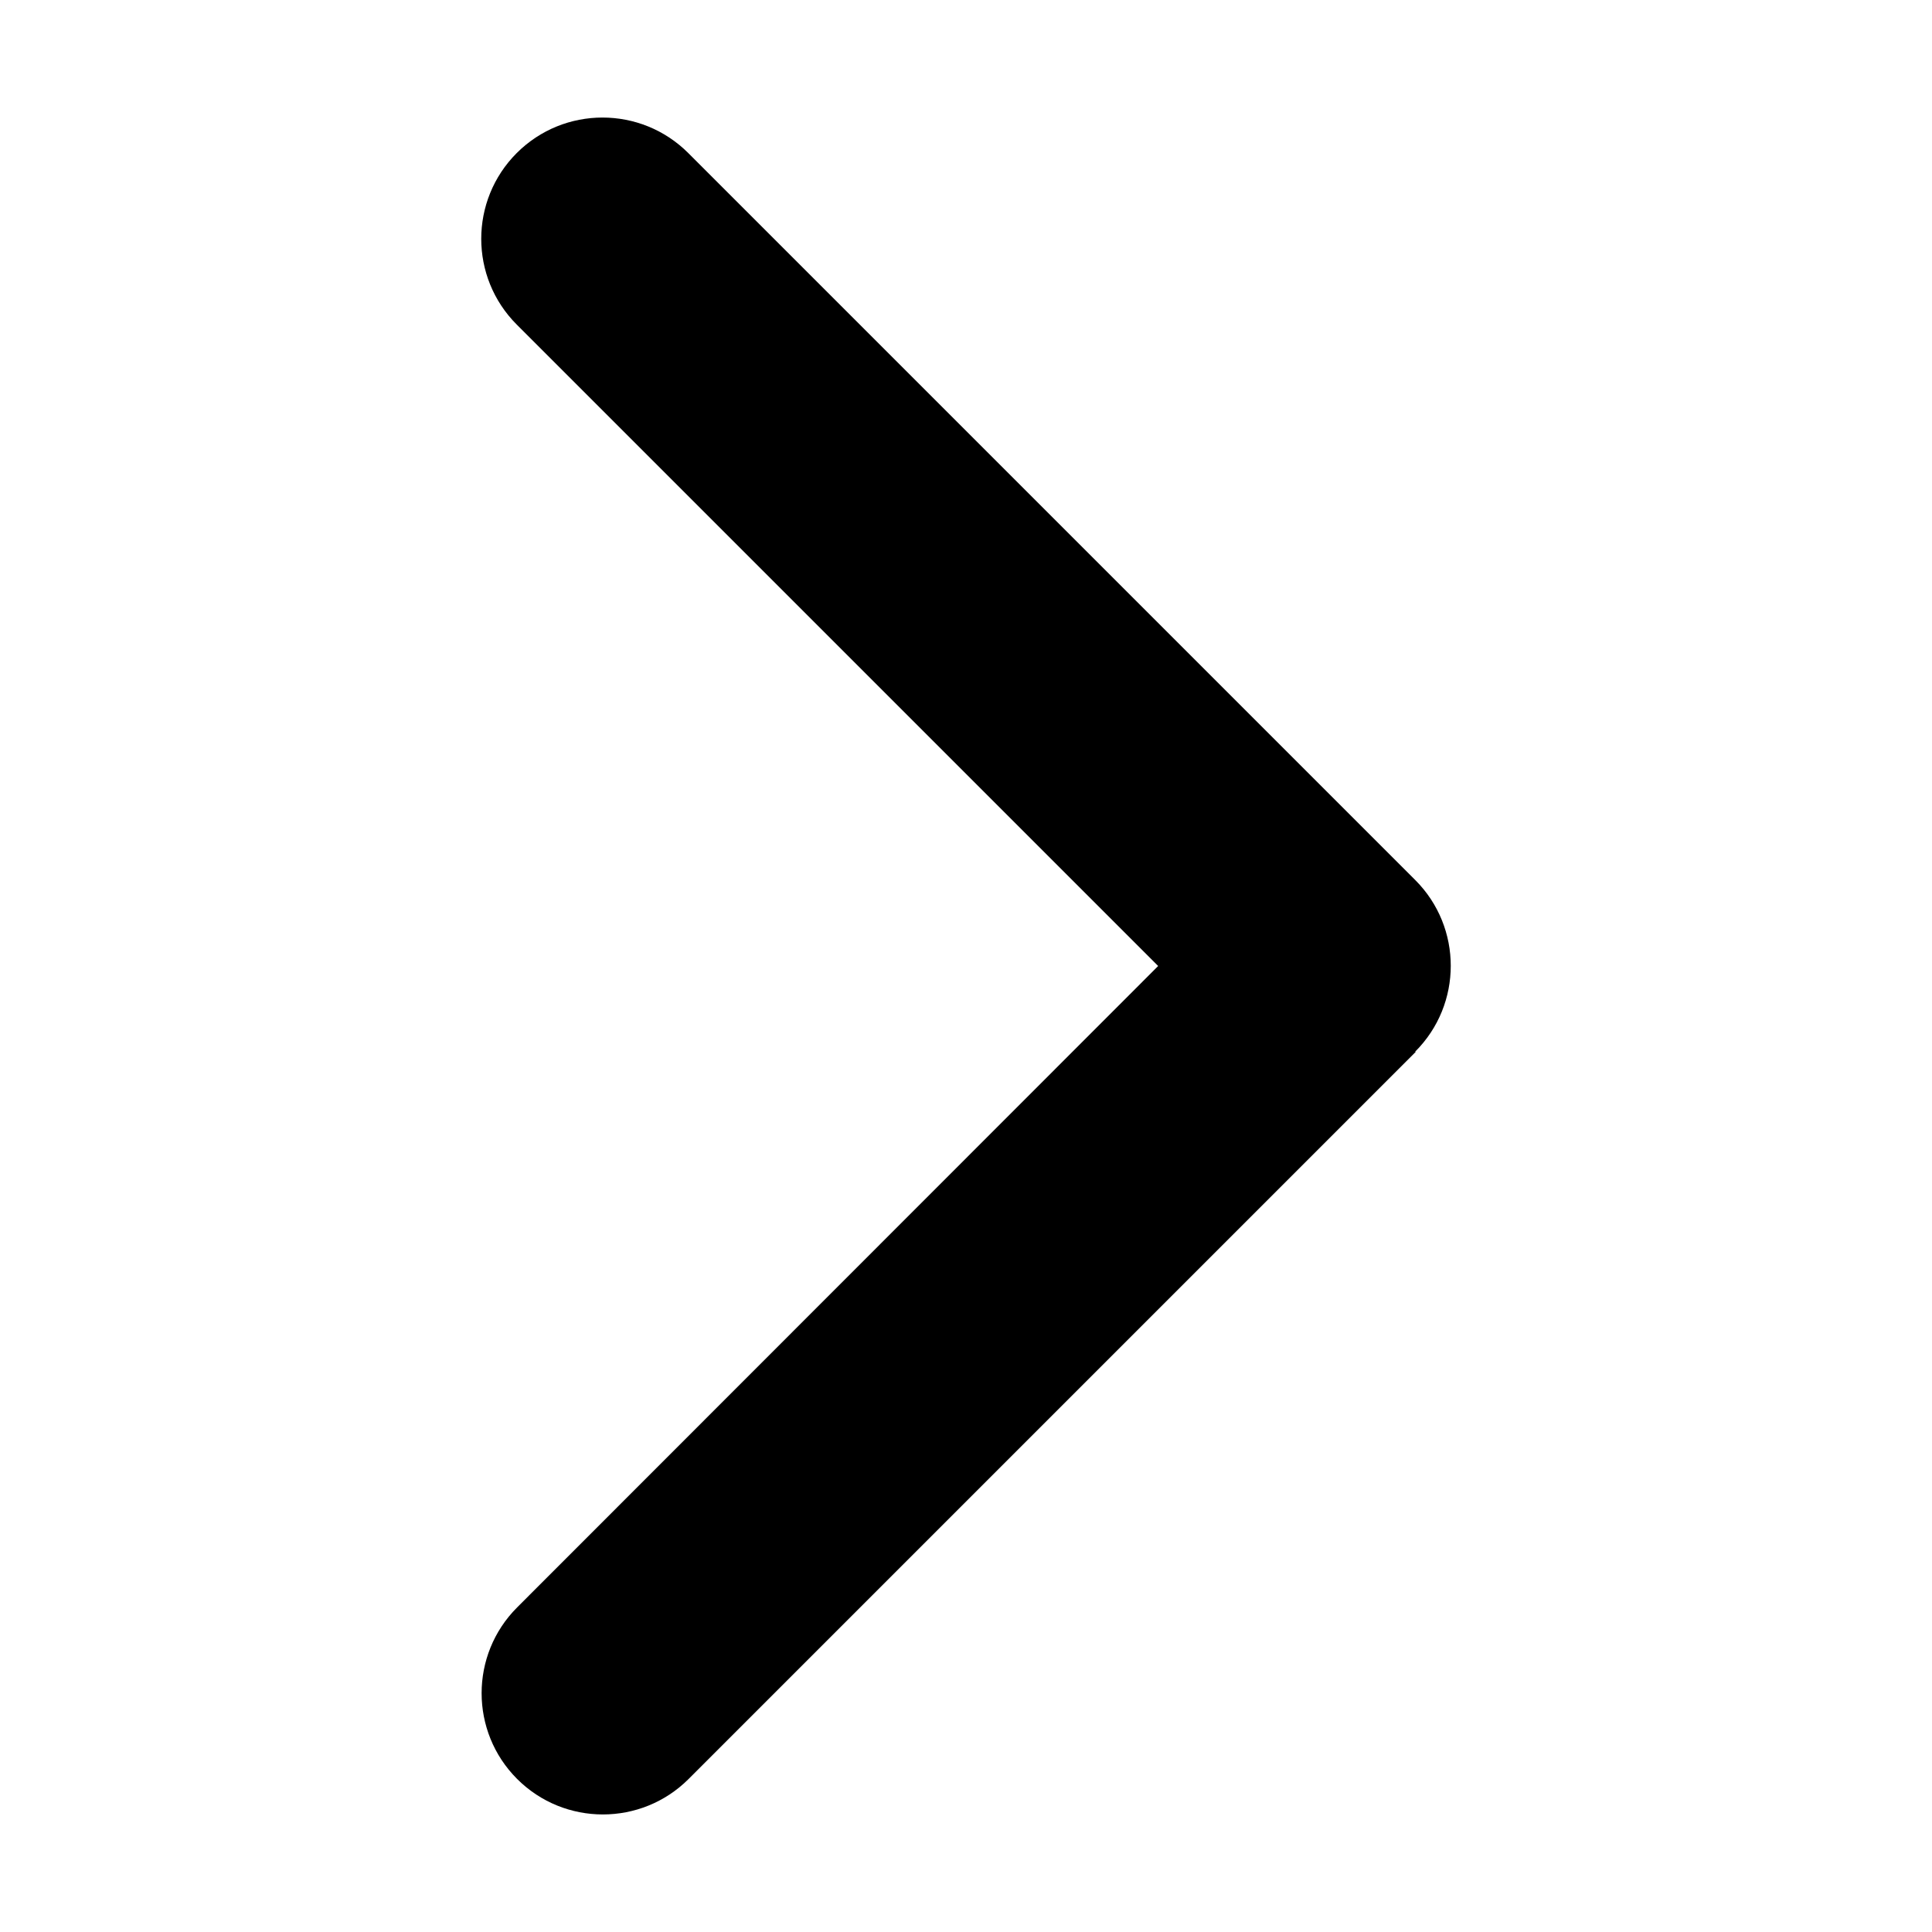
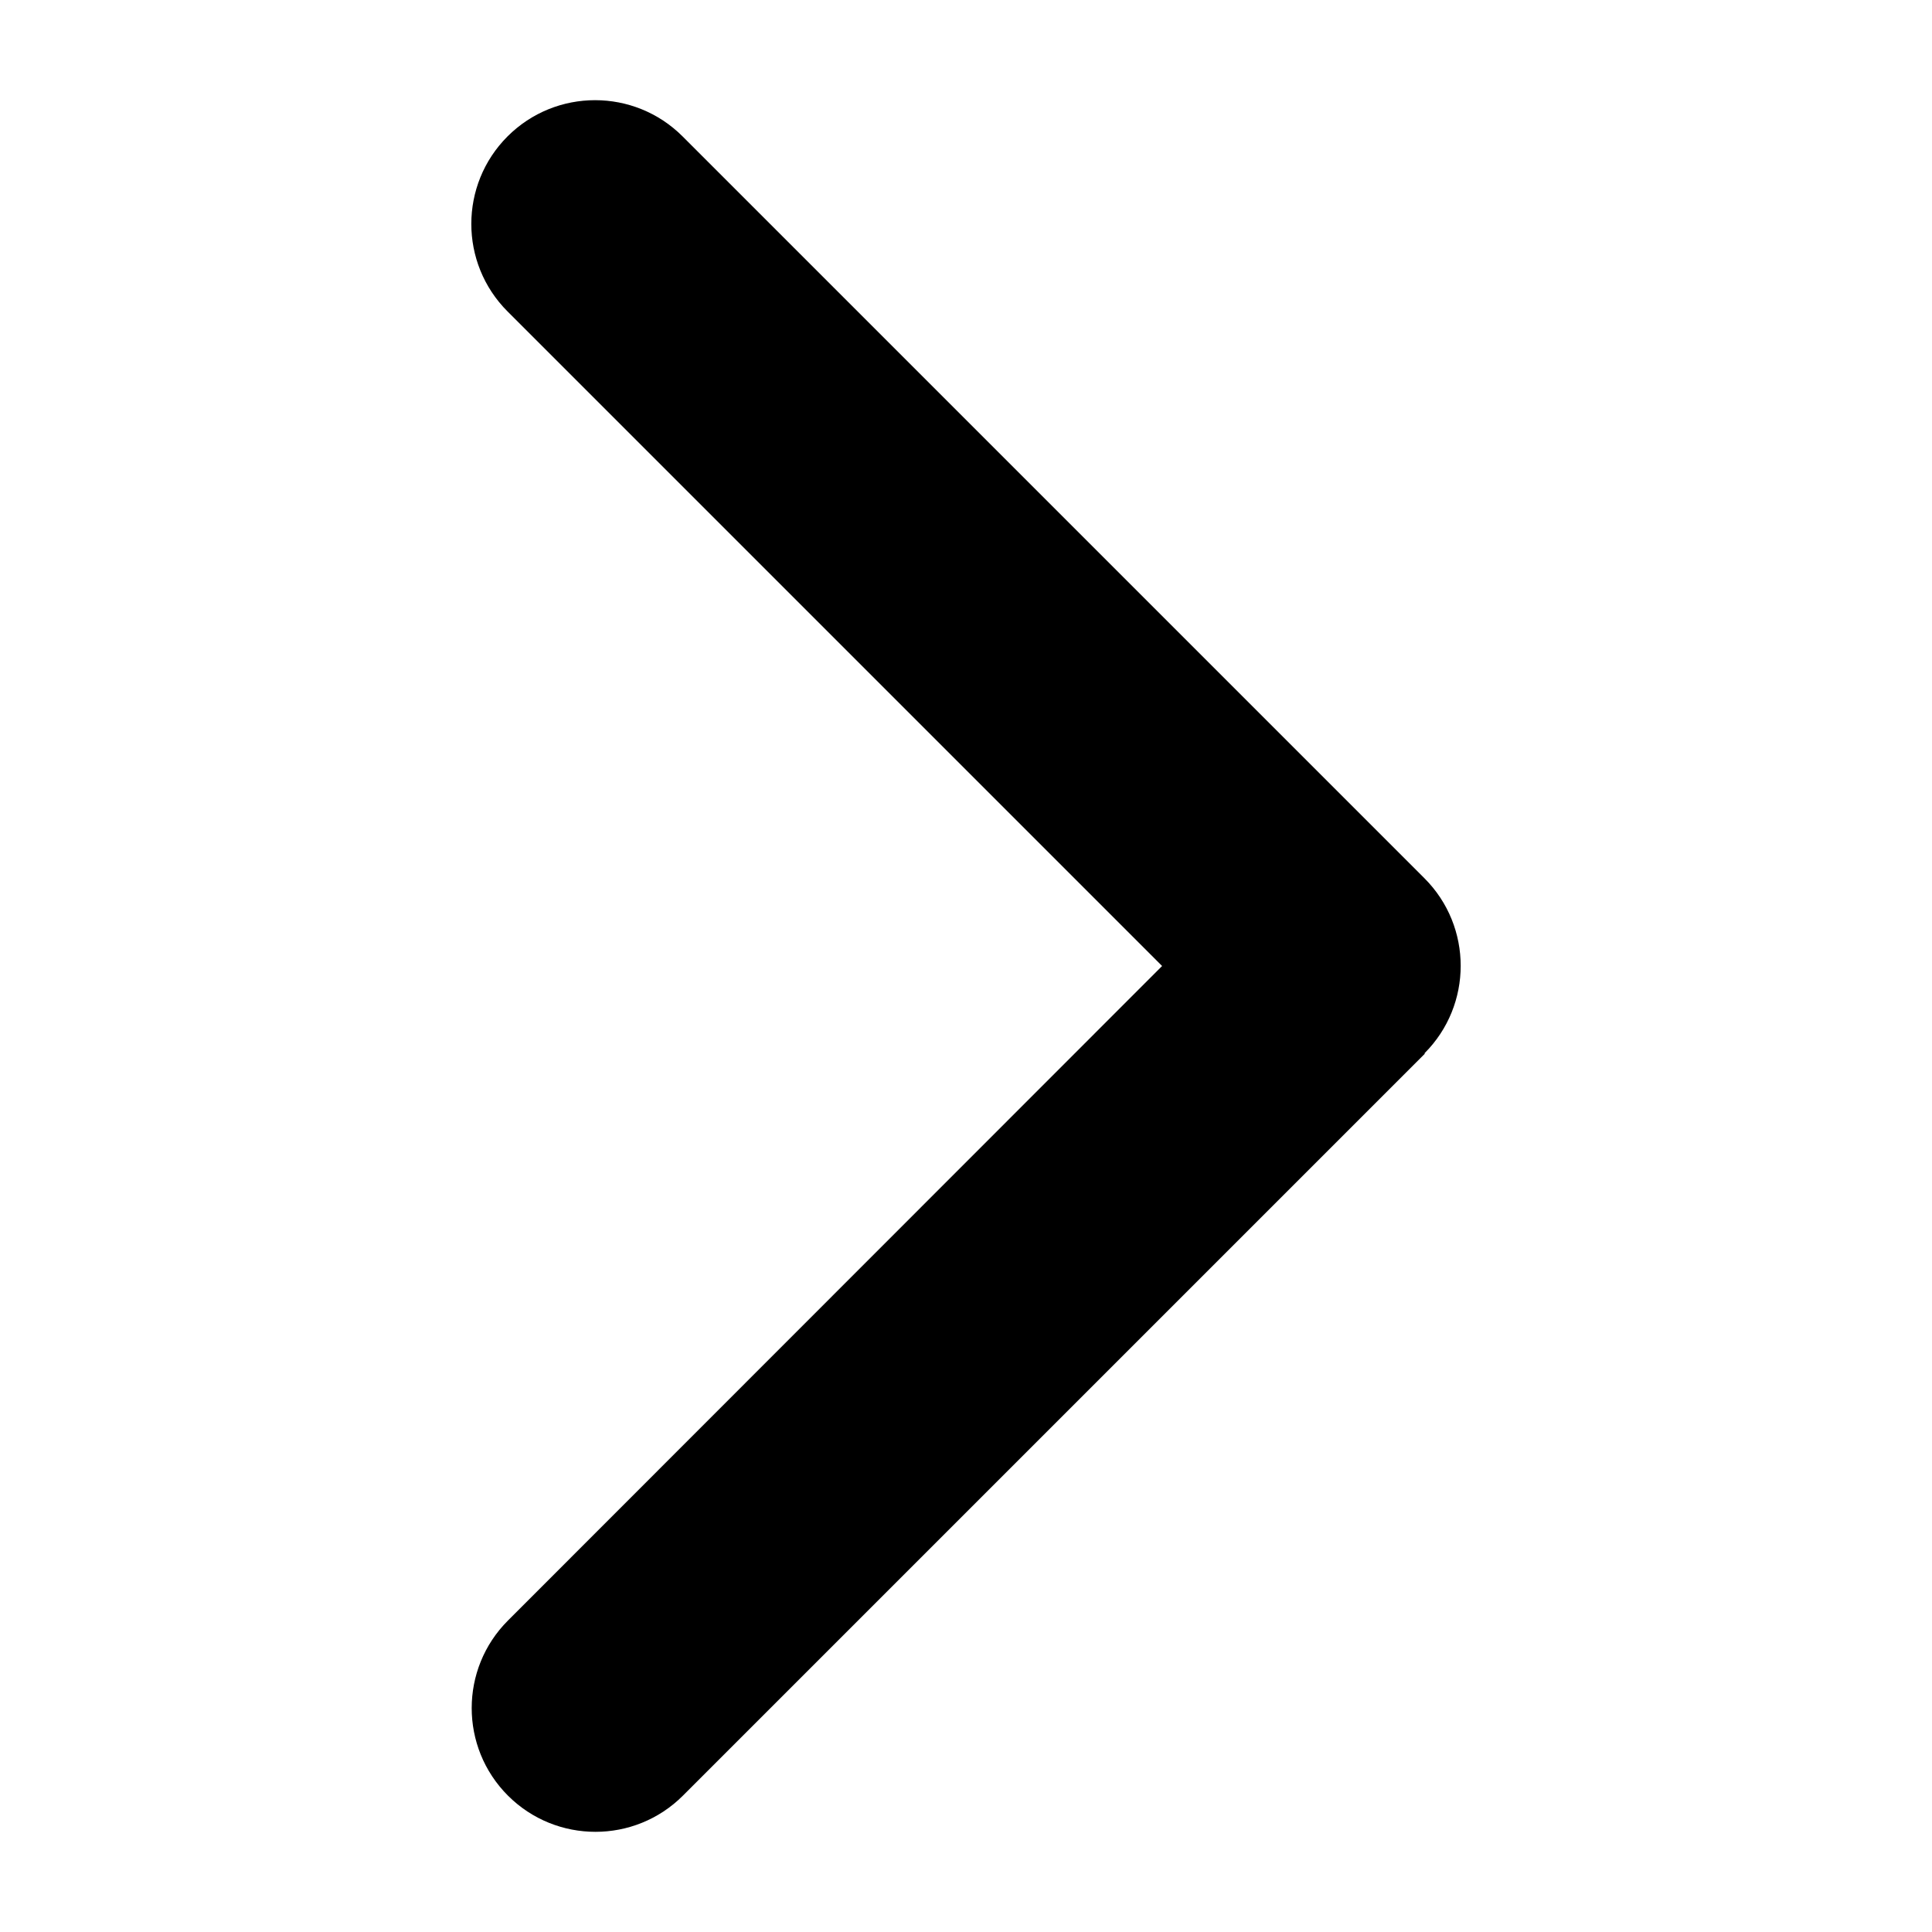
- <svg xmlns="http://www.w3.org/2000/svg" id="Layer_1" viewBox="0 0 510.24 510.24">
-   <path d="M373.77,277.72c12.5-12.5,12.5-32.8,0-45.3L181.77,40.42c-12.5-12.5-32.8-12.5-45.3,0-12.5,12.5-12.5,32.8,0,45.3l169.4,169.4-169.3,169.4c-12.5,12.5-12.5,32.8,0,45.3s32.8,12.5,45.3,0l192-192-.1-.1Z" />
+ <svg xmlns="http://www.w3.org/2000/svg" id="Layer_1" viewBox="0 0 500 500">
+   <path d="M368.65,272.6c12.5-12.5,12.5-32.8,0-45.3L176.65,35.3c-12.5-12.5-32.8-12.5-45.3,0s-12.5,32.8,0,45.3l169.4,169.4-169.3,169.4c-12.5,12.5-12.5,32.8,0,45.3s32.8,12.5,45.3,0l192-192-.1-.1h0Z" />
</svg>
